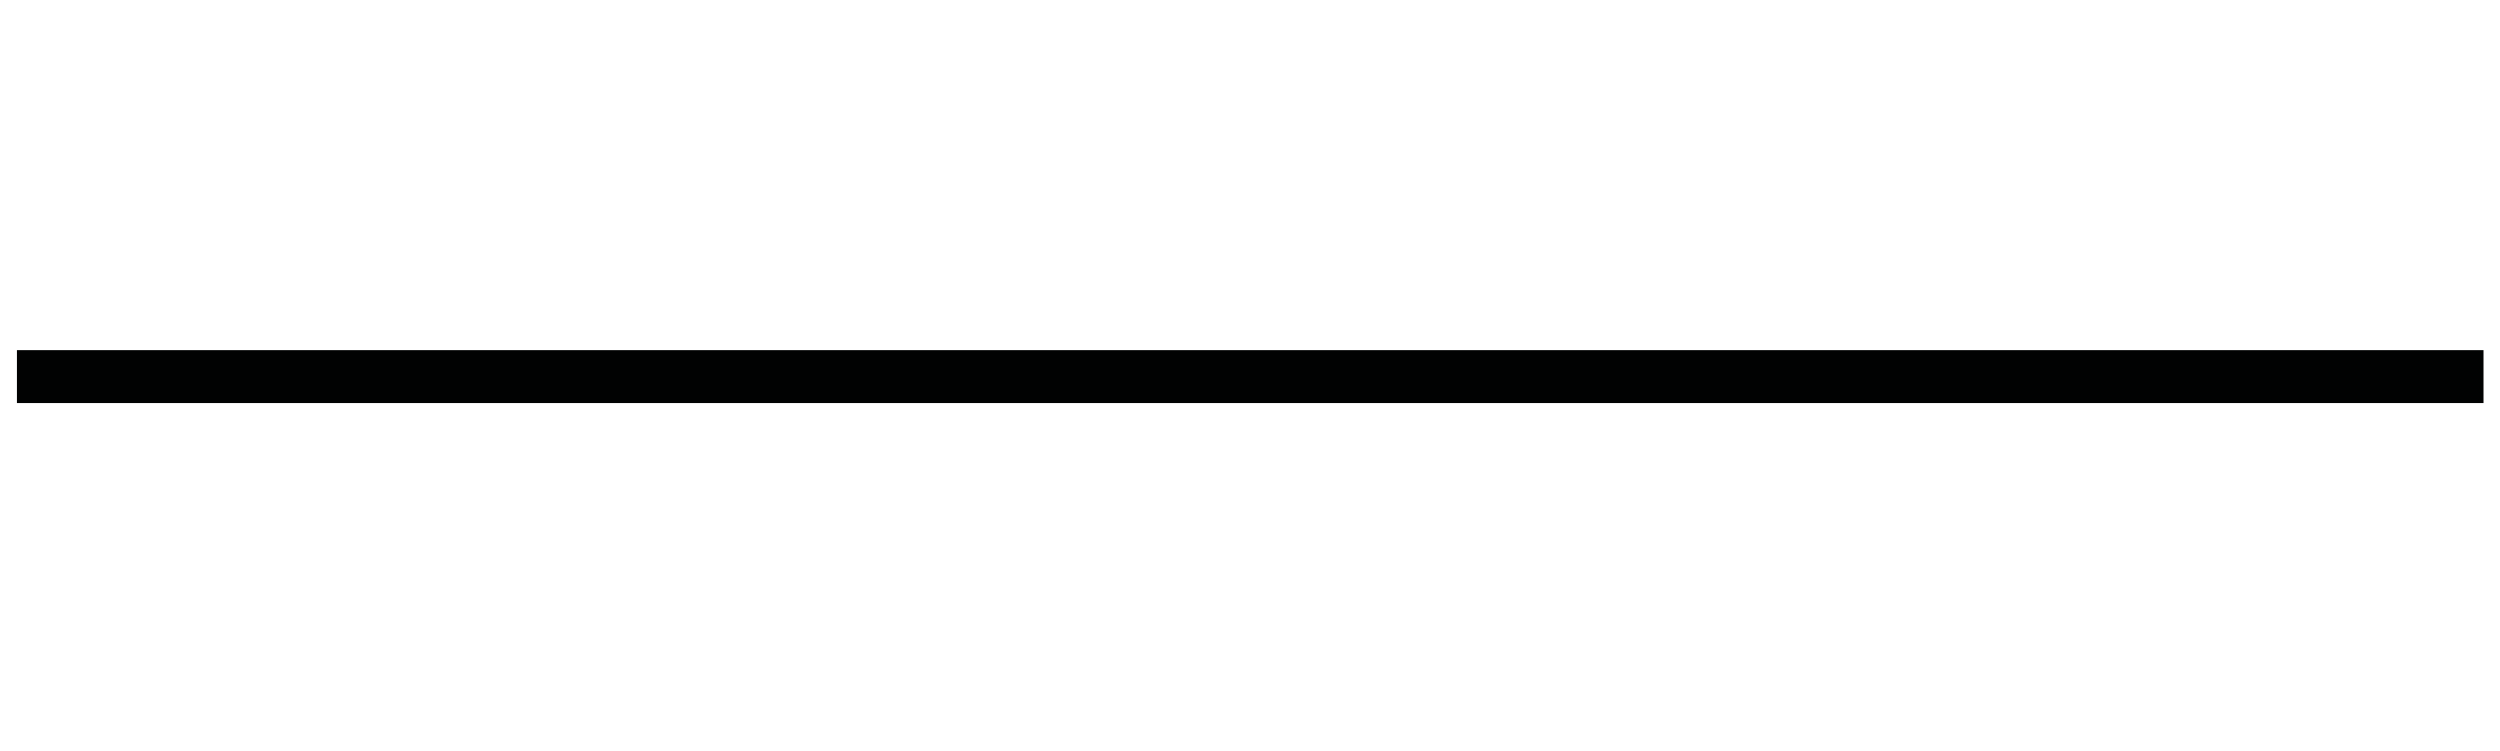
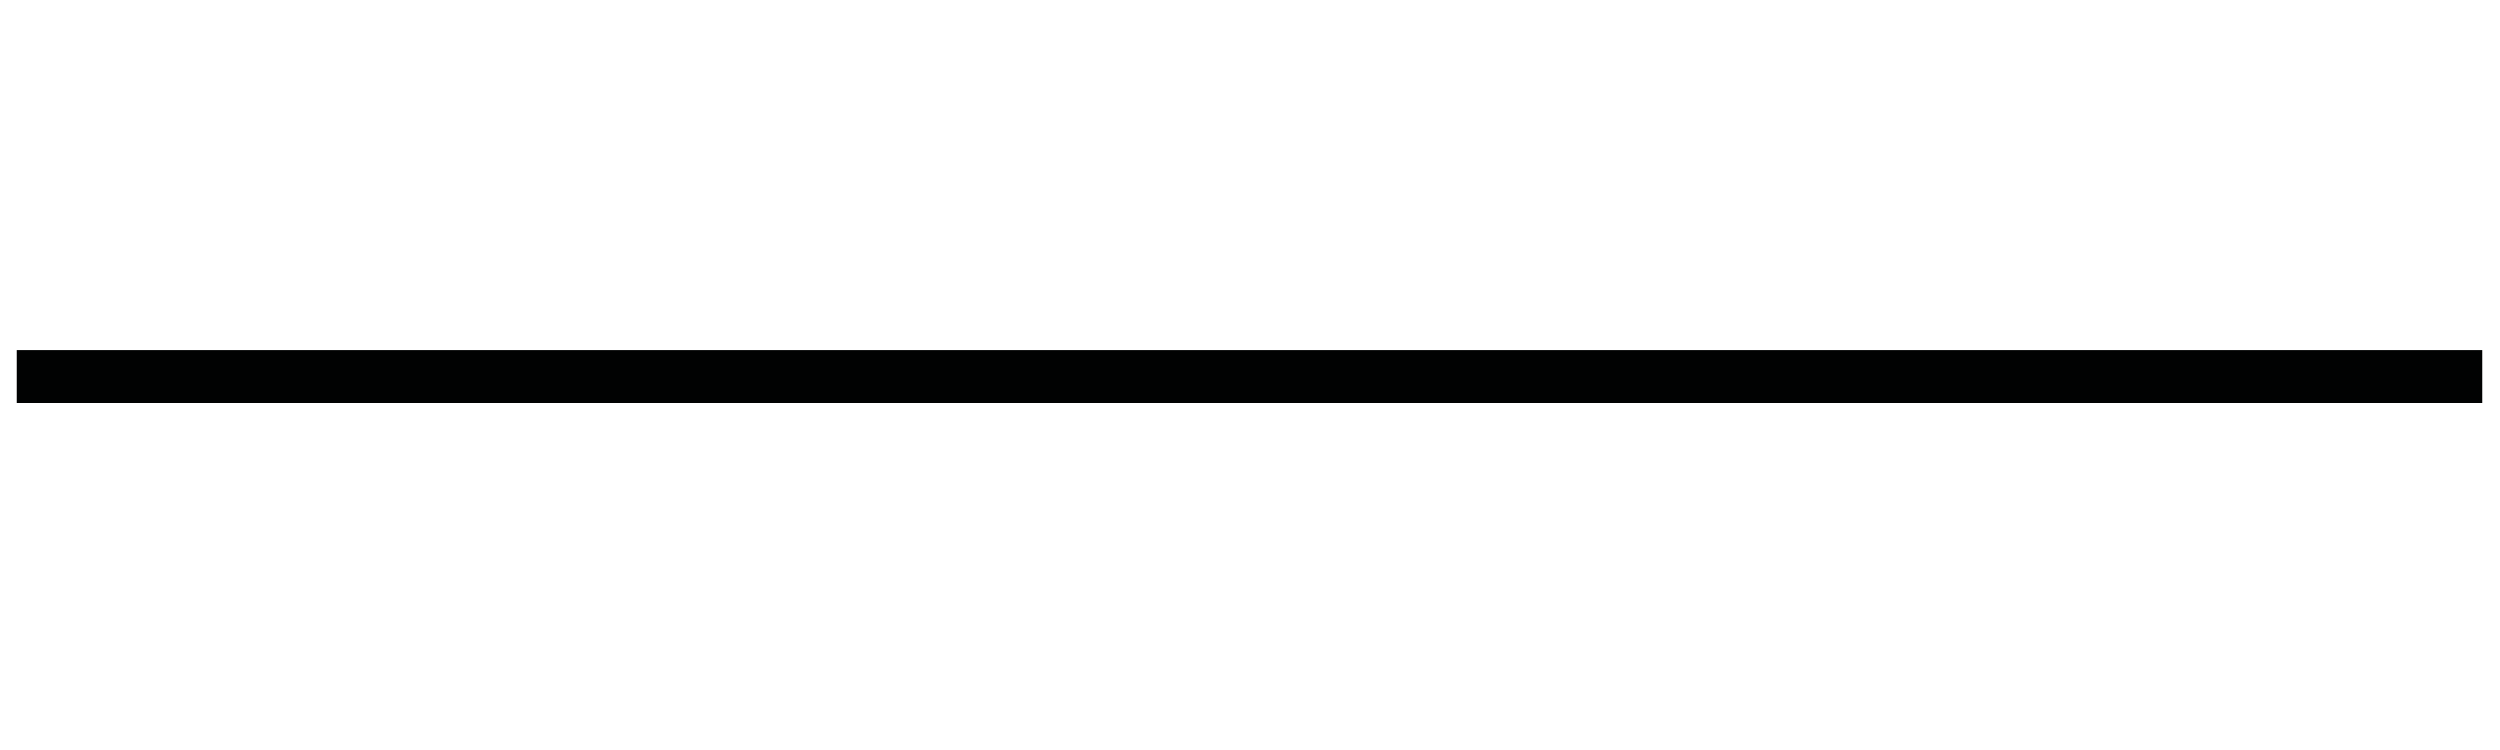
- <svg xmlns="http://www.w3.org/2000/svg" version="1.1" id="Capa_1" x="0px" y="0px" viewBox="0 0 283.46 85.04" style="enable-background:new 0 0 283.46 85.04;" xml:space="preserve">
+ <svg xmlns="http://www.w3.org/2000/svg" version="1.1" id="Capa_1" x="0px" y="0px" viewBox="0 0 283.5 85" style="enable-background:new 0 0 283.5 85;" xml:space="preserve">
  <style type="text/css">
	.st0{fill:none;stroke:#010202;stroke-width:6;stroke-miterlimit:10;}
</style>
-   <line class="st0" x1="1.92" y1="42.7" x2="281.59" y2="42.7" />
+   <line class="st0" x1="1.9" y1="42.7" x2="281.6" y2="42.7" />
</svg>
